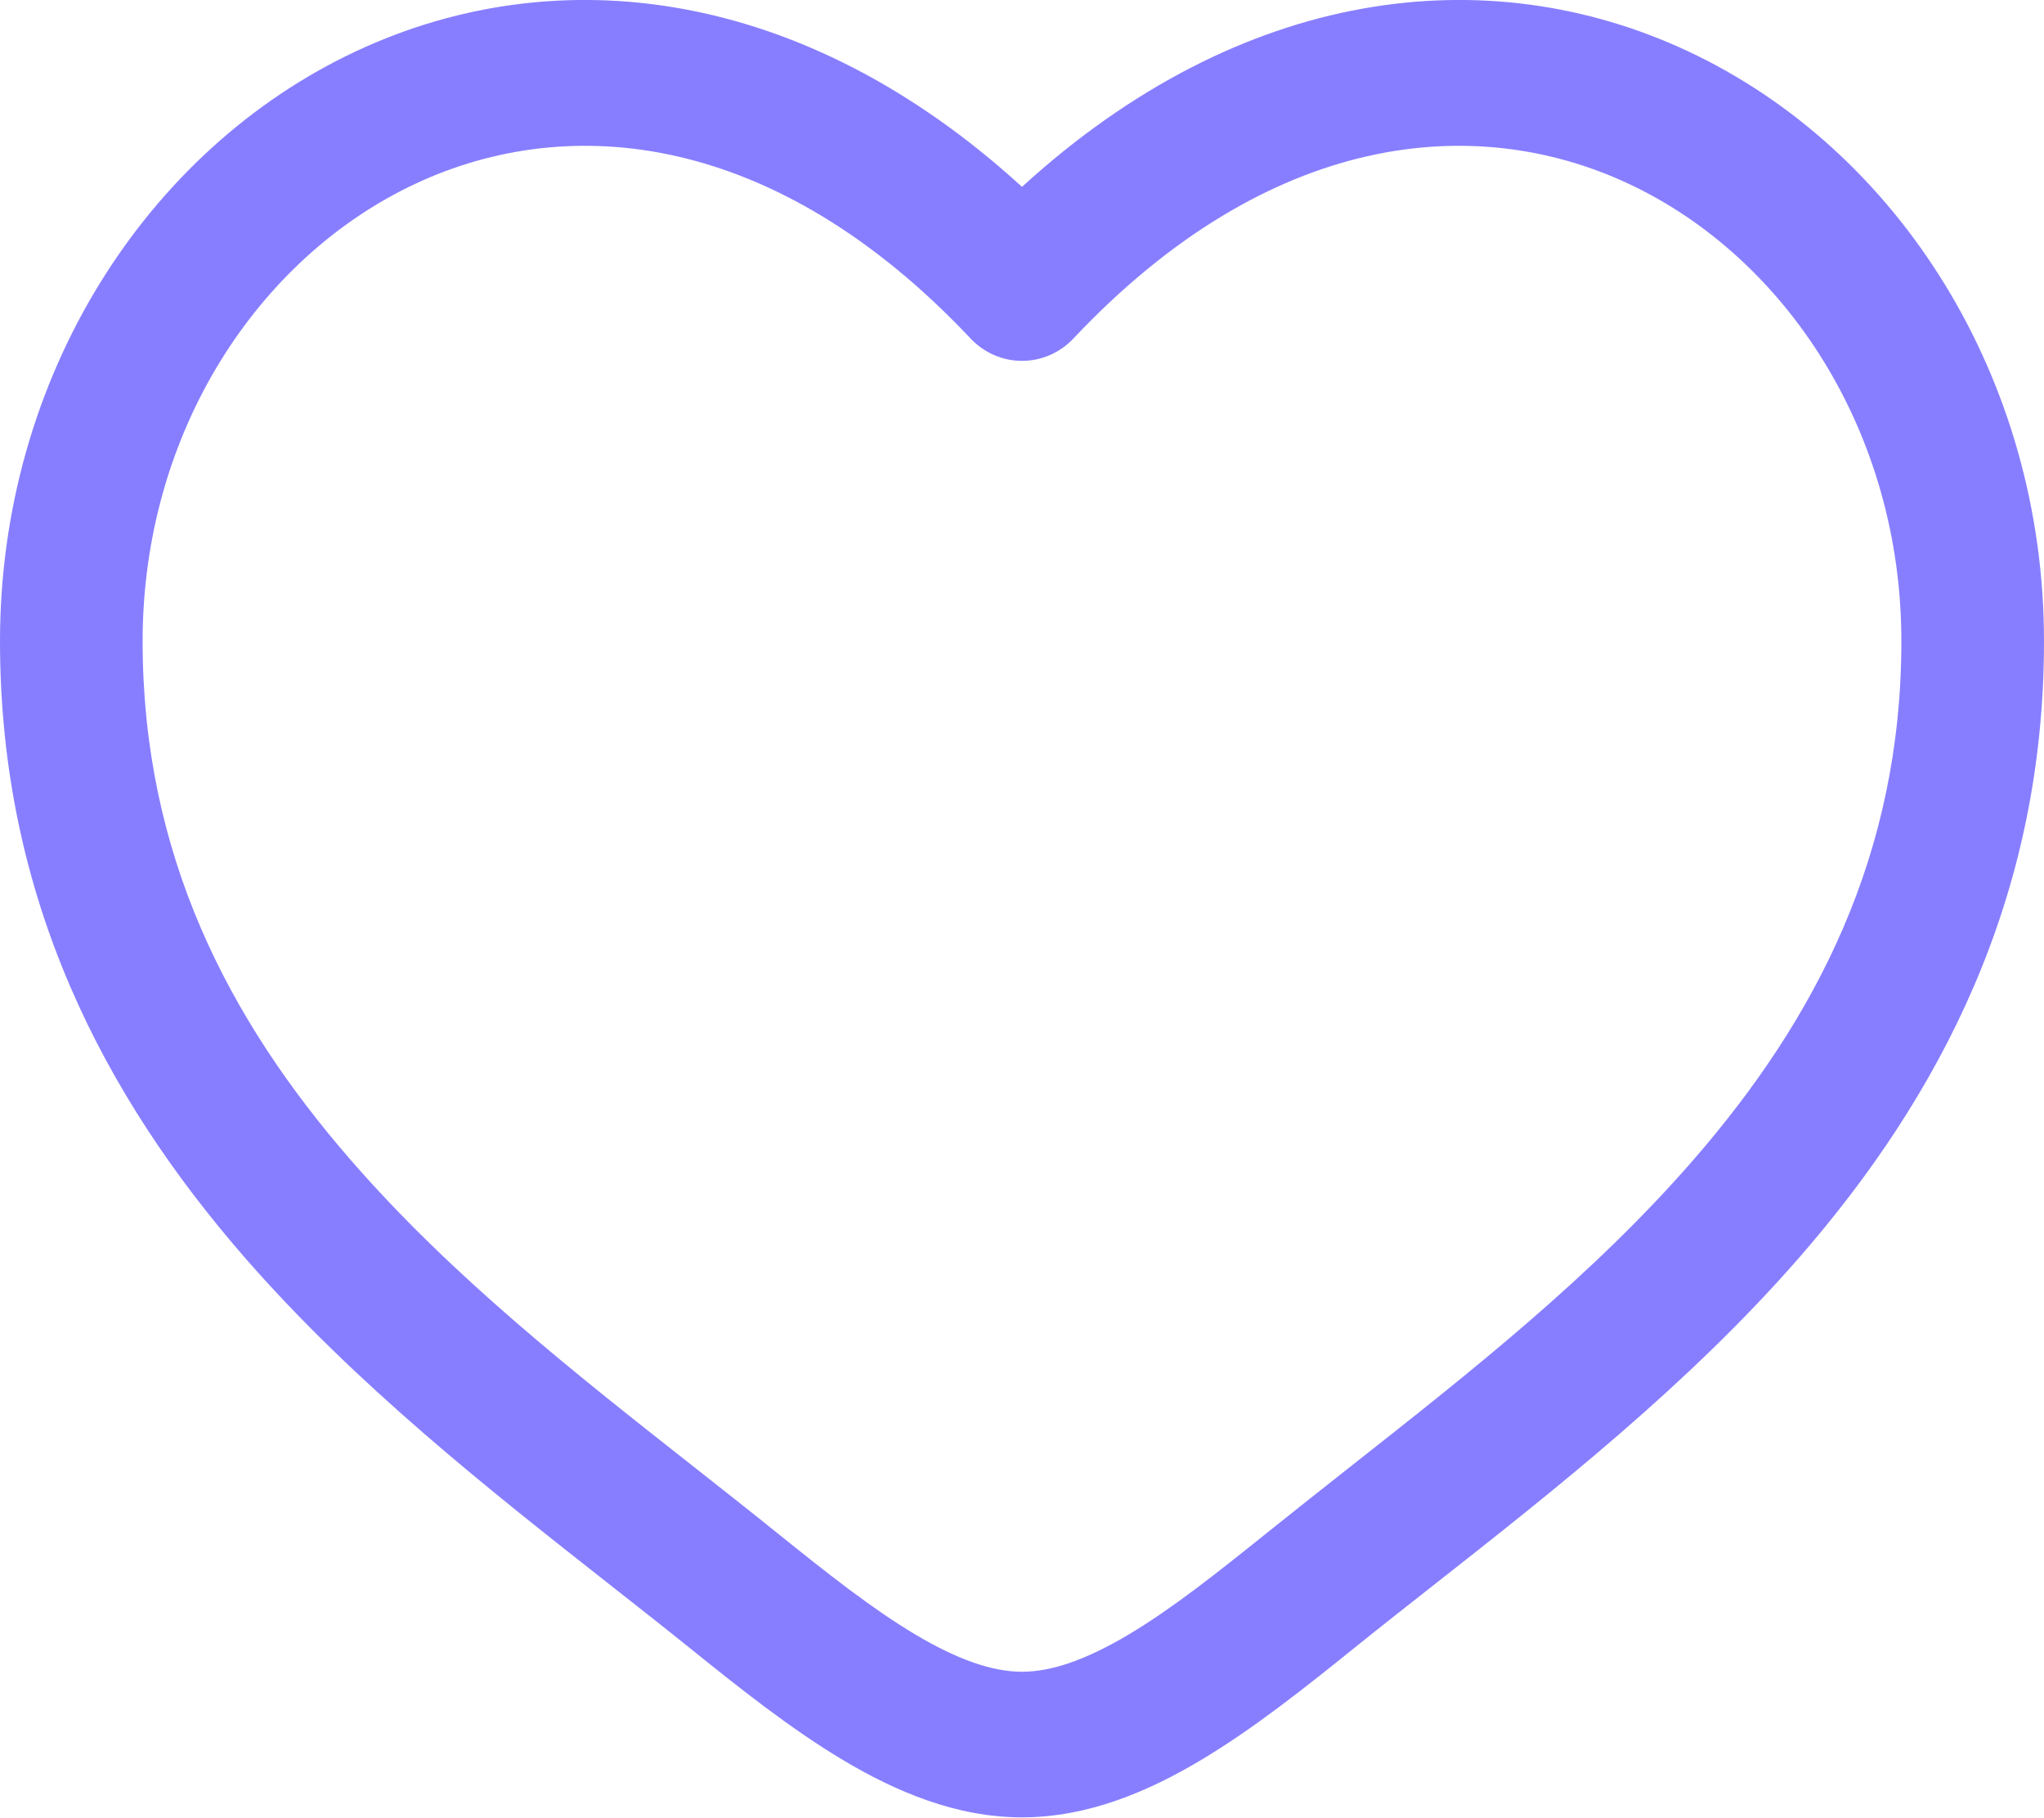
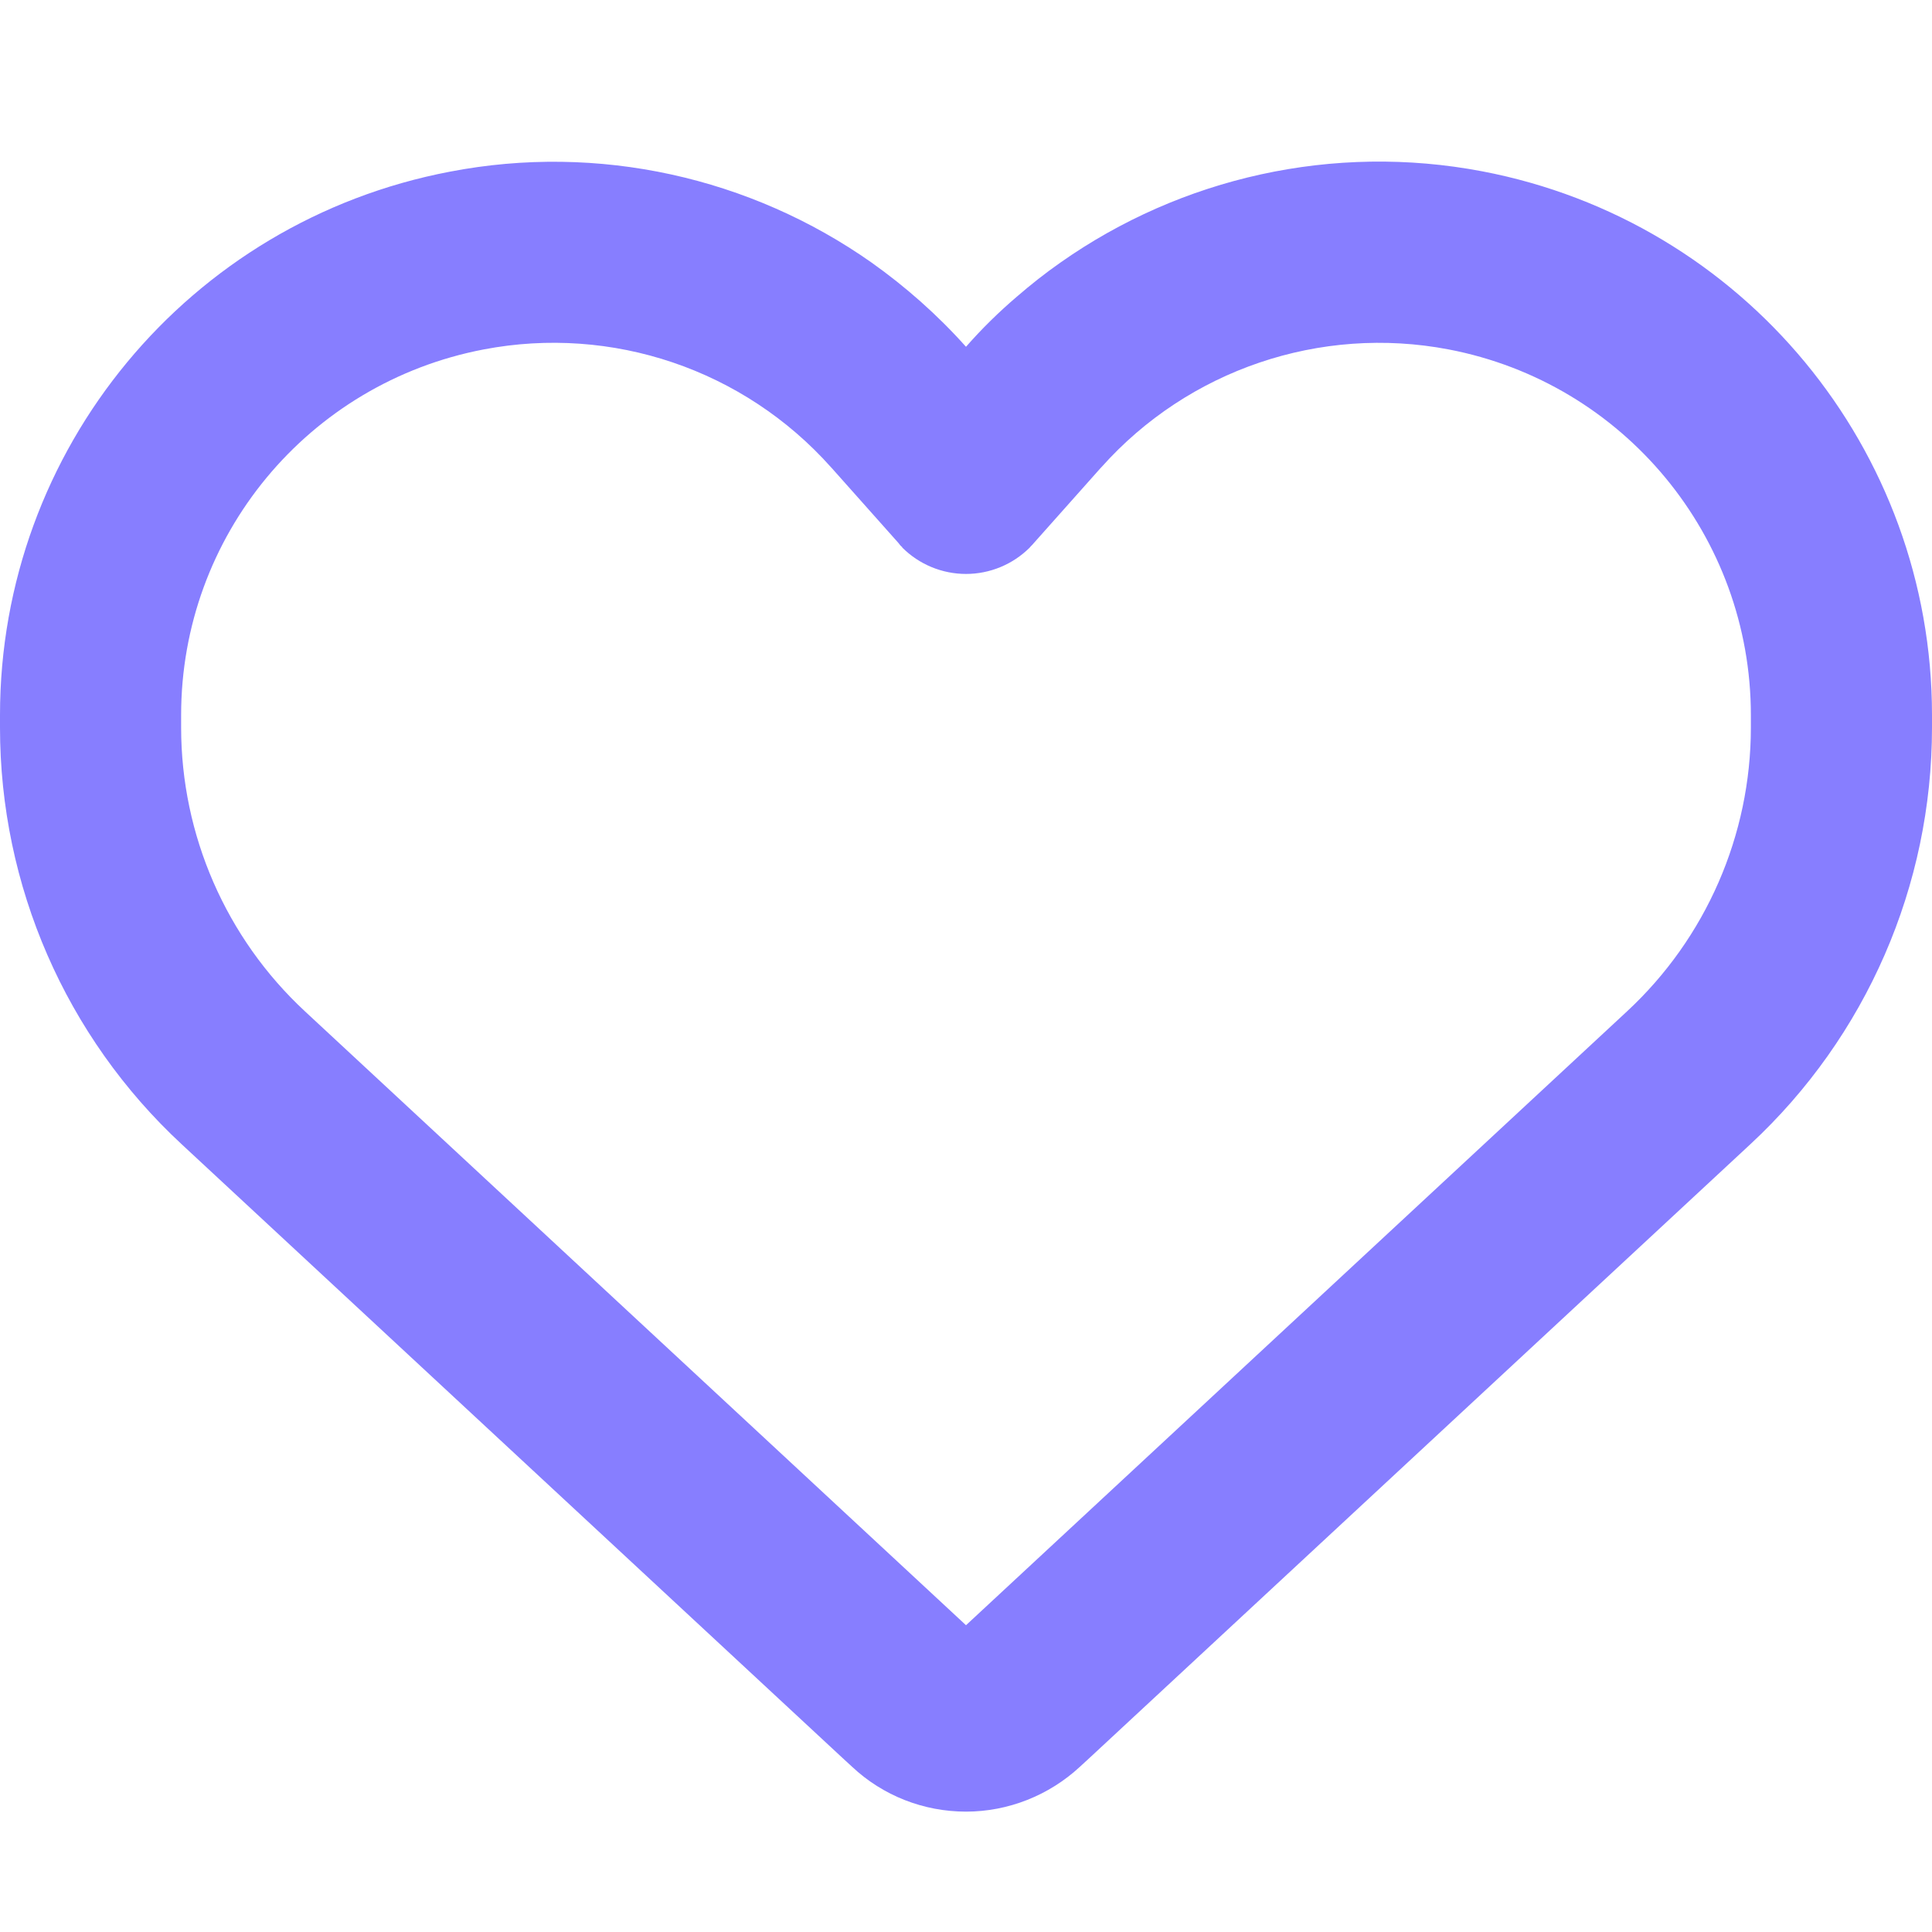
- <svg xmlns="http://www.w3.org/2000/svg" width="18" height="16" viewBox="0 0 18 16" fill="none">
-   <path fill-rule="evenodd" clip-rule="evenodd" d="M3.662 1.616C2.273 2.264 1.256 3.806 1.256 5.645C1.256 7.523 2.009 8.971 3.088 10.212C3.977 11.235 5.054 12.083 6.104 12.909C6.354 13.106 6.602 13.301 6.845 13.497C7.285 13.851 7.678 14.162 8.057 14.388C8.436 14.614 8.741 14.718 9 14.718C9.259 14.718 9.564 14.614 9.943 14.388C10.322 14.162 10.714 13.851 11.155 13.497C11.399 13.301 11.646 13.106 11.896 12.909C12.946 12.082 14.023 11.235 14.912 10.212C15.991 8.971 16.744 7.523 16.744 5.645C16.744 3.806 15.727 2.264 14.338 1.616C12.988 0.986 11.175 1.153 9.452 2.981C9.334 3.106 9.171 3.177 9 3.177C8.829 3.177 8.666 3.106 8.548 2.981C6.825 1.153 5.012 0.986 3.662 1.616ZM9 1.645C7.064 -0.123 4.897 -0.371 3.14 0.449C1.285 1.315 0 3.326 0 5.645C0 7.923 0.93 9.662 2.149 11.064C3.125 12.186 4.32 13.126 5.376 13.956C5.615 14.144 5.847 14.326 6.068 14.504C6.496 14.849 6.957 15.217 7.423 15.495C7.89 15.774 8.422 16 9 16C9.578 16 10.11 15.774 10.577 15.495C11.043 15.217 11.504 14.849 11.932 14.504C12.153 14.326 12.385 14.144 12.624 13.956C13.68 13.126 14.875 12.186 15.851 11.064C17.07 9.662 18 7.923 18 5.645C18 3.326 16.715 1.315 14.86 0.449C13.103 -0.371 10.936 -0.123 9 1.645Z" fill="#877EFF" />
+ <svg xmlns="http://www.w3.org/2000/svg" height="1em" viewBox="0 0 512 512">
+   <style>svg{fill:#877eff}</style>
+   <path d="M225.8 468.2l-2.5-2.3L48.1 303.2C17.4 274.7 0 234.7 0 192.8v-3.3c0-70.4 50-130.8 119.2-144C158.6 37.9 198.9 47 231 69.6c9 6.4 17.4 13.8 25 22.3c4.2-4.8 8.7-9.2 13.5-13.3c3.7-3.2 7.5-6.2 11.5-9c0 0 0 0 0 0C313.1 47 353.4 37.9 392.8 45.4C462 58.6 512 119.1 512 189.5v3.3c0 41.9-17.4 81.9-48.1 110.4L288.7 465.9l-2.5 2.3c-8.2 7.6-19 11.9-30.2 11.9s-22-4.2-30.2-11.9zM239.1 145c-.4-.3-.7-.7-1-1.1l-17.8-20c0 0-.1-.1-.1-.1c0 0 0 0 0 0c-23.1-25.9-58-37.7-92-31.2C81.6 101.5 48 142.1 48 189.5v3.3c0 28.5 11.9 55.8 32.8 75.2L256 430.7 431.2 268c20.9-19.4 32.8-46.7 32.8-75.2v-3.3c0-47.3-33.6-88-80.1-96.9c-34-6.5-69 5.4-92 31.2c0 0 0 0-.1 .1s0 0-.1 .1l-17.8 20c-.3 .4-.7 .7-1 1.1c-4.5 4.5-10.6 7-16.9 7s-12.4-2.5-16.9-7z" />
</svg>
